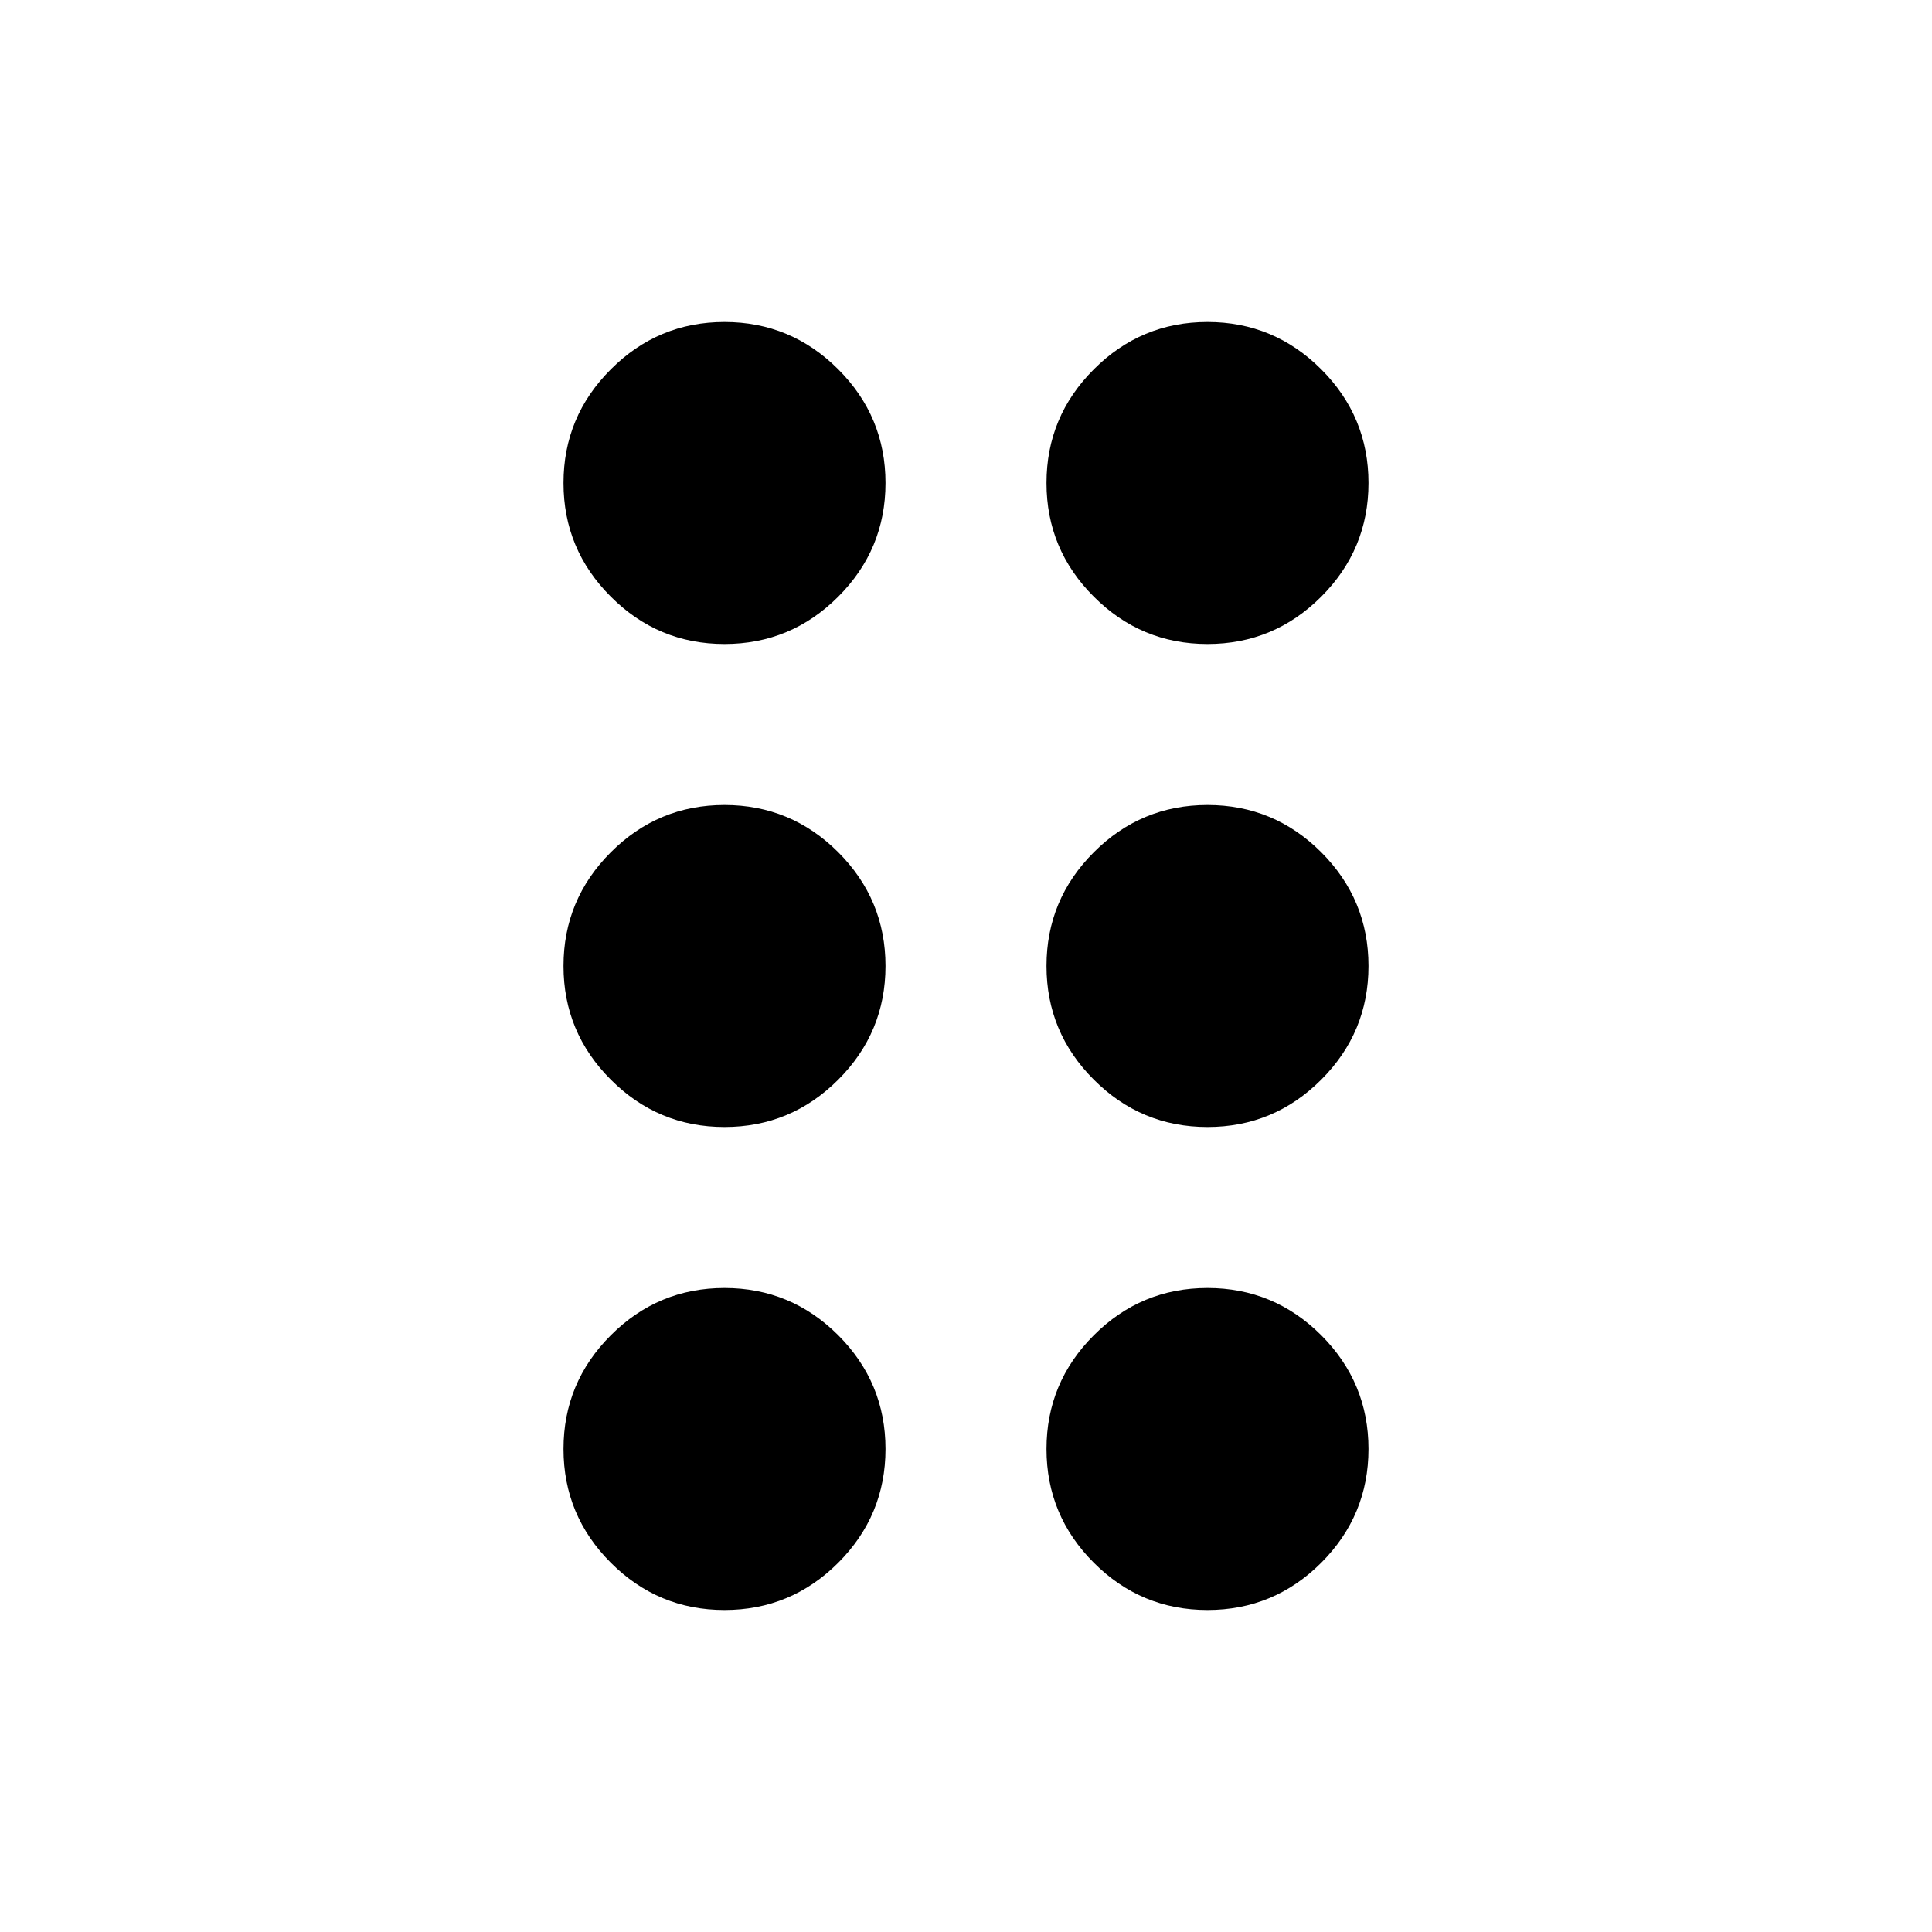
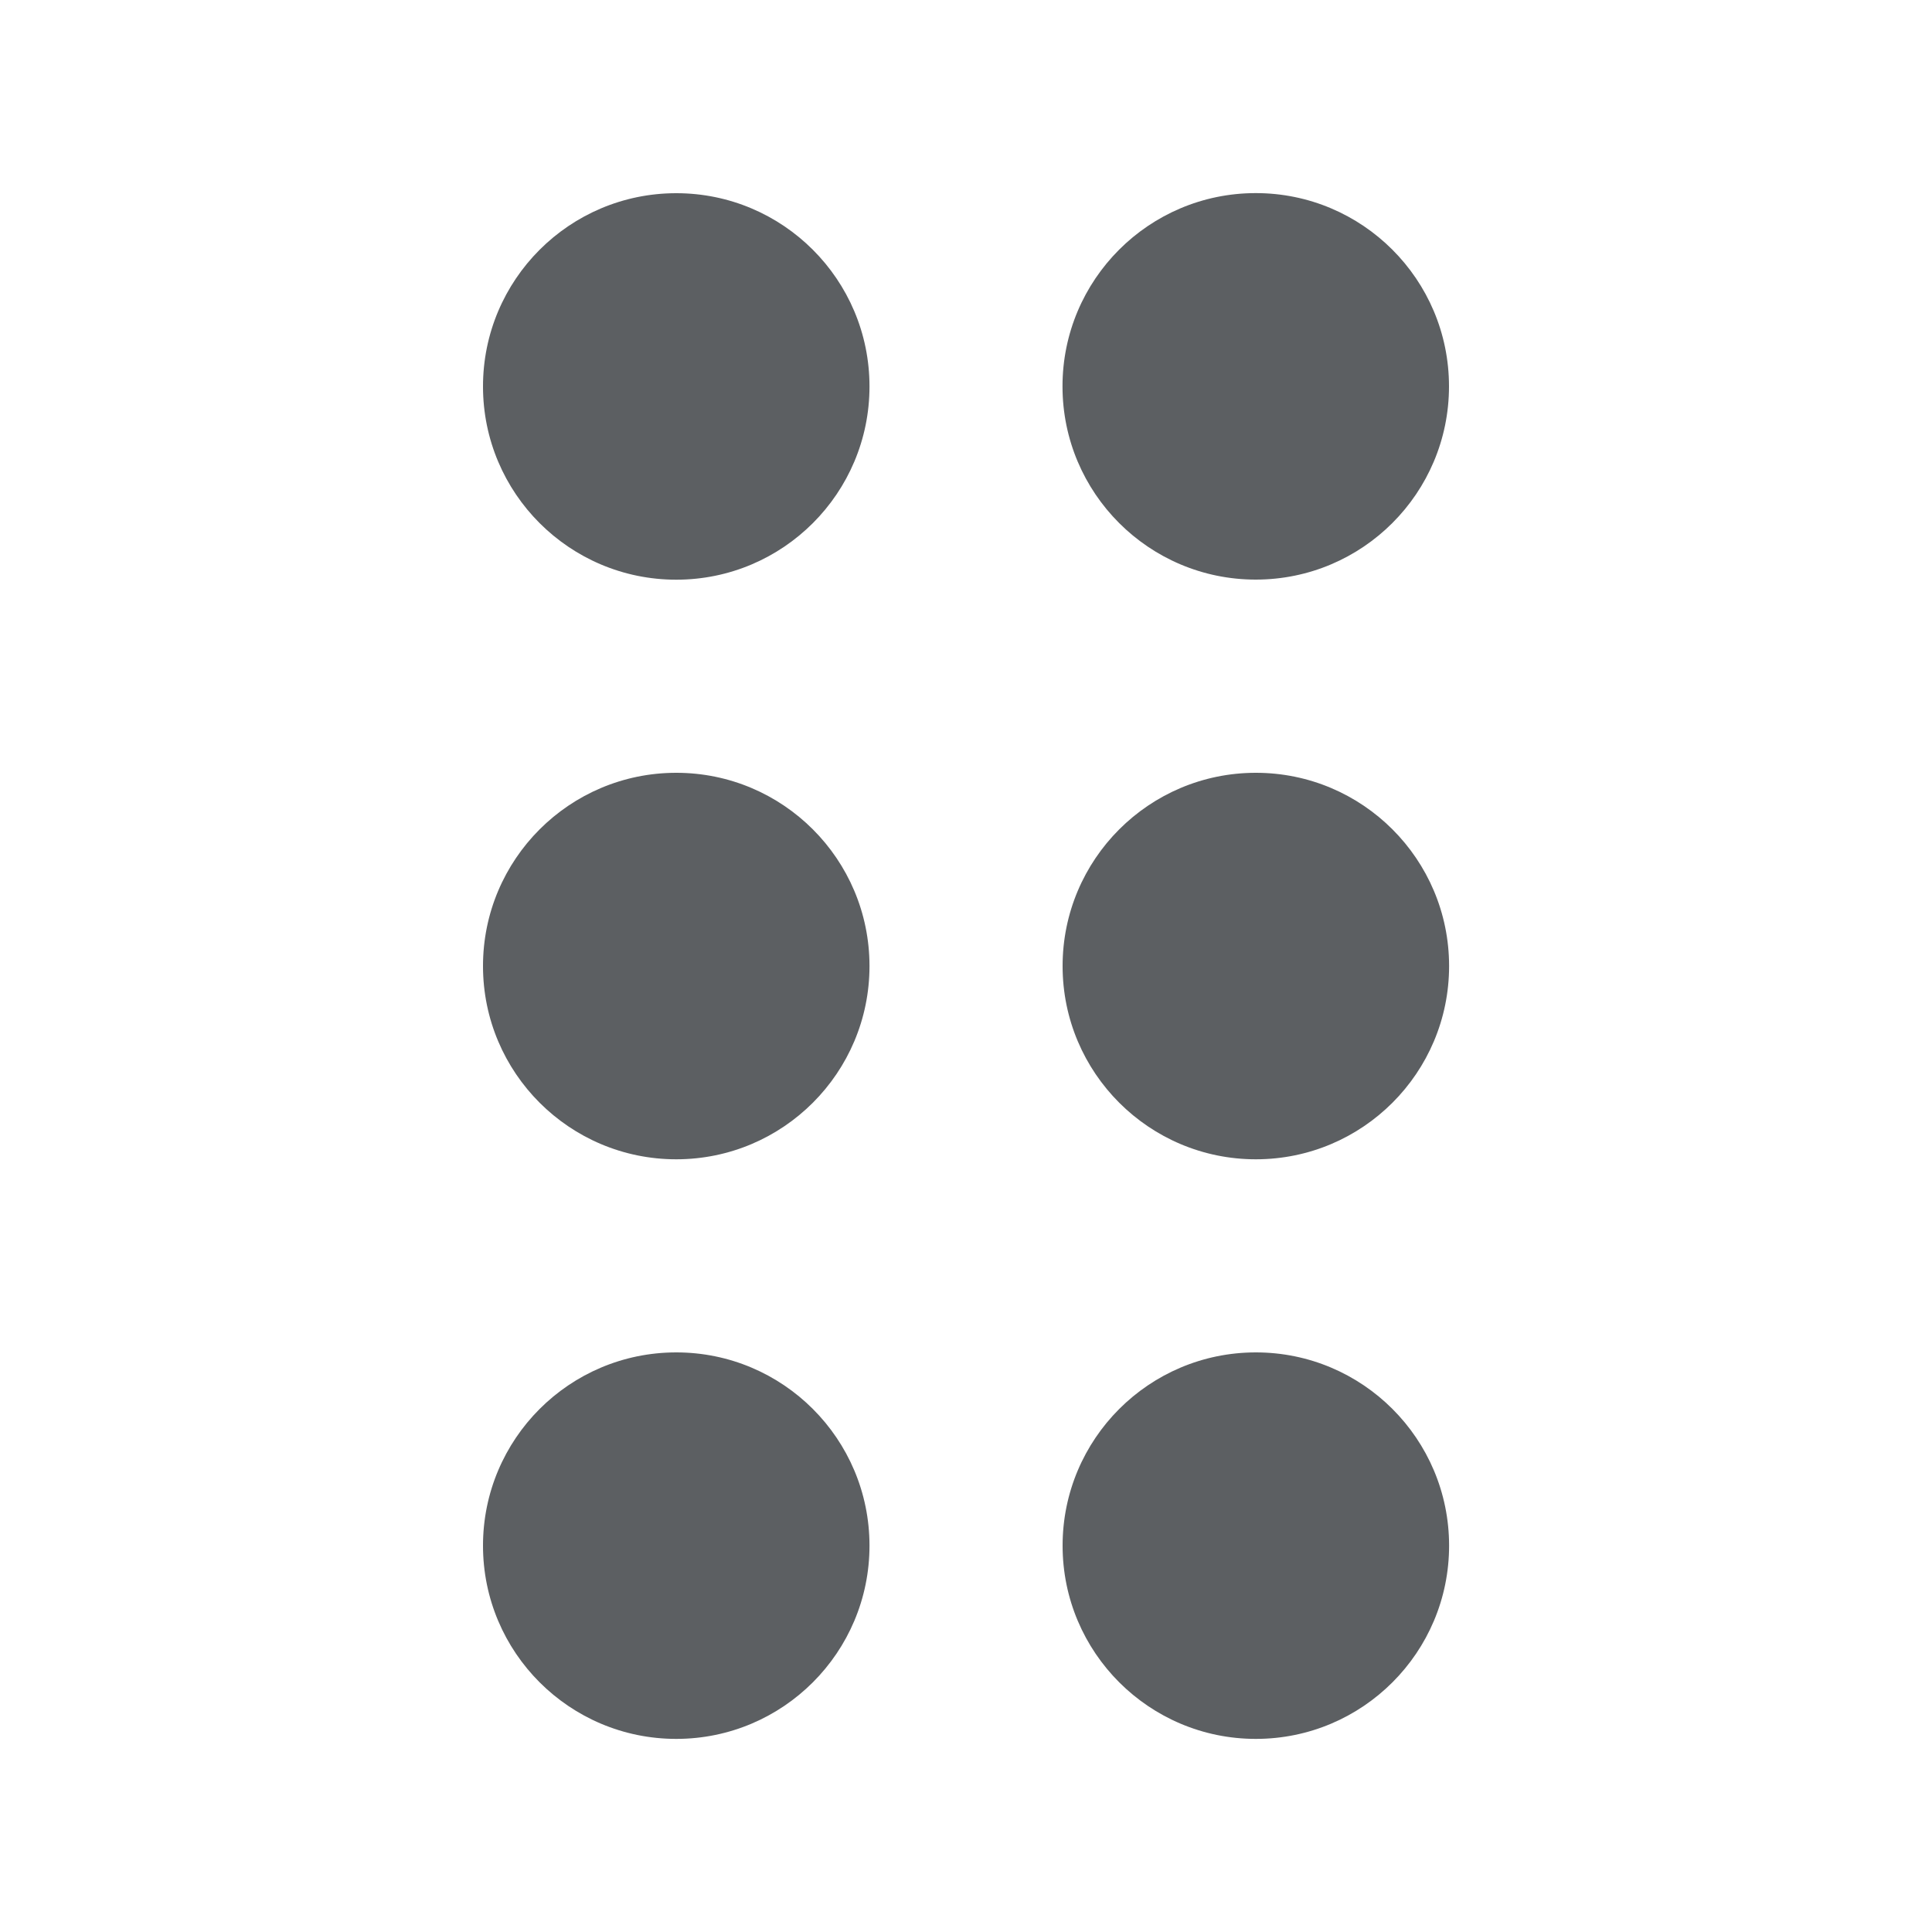
- <svg xmlns="http://www.w3.org/2000/svg" height="24" width="24">
-   <path d="M9 20q-.825 0-1.412-.587Q7 18.825 7 18q0-.825.588-1.413Q8.175 16 9 16t1.413.587Q11 17.175 11 18q0 .825-.587 1.413Q9.825 20 9 20Zm6 0q-.825 0-1.412-.587Q13 18.825 13 18q0-.825.588-1.413Q14.175 16 15 16t1.413.587Q17 17.175 17 18q0 .825-.587 1.413Q15.825 20 15 20Zm-6-6q-.825 0-1.412-.588Q7 12.825 7 12t.588-1.413Q8.175 10 9 10t1.413.587Q11 11.175 11 12q0 .825-.587 1.412Q9.825 14 9 14Zm6 0q-.825 0-1.412-.588Q13 12.825 13 12t.588-1.413Q14.175 10 15 10t1.413.587Q17 11.175 17 12q0 .825-.587 1.412Q15.825 14 15 14ZM9 8q-.825 0-1.412-.588Q7 6.825 7 6t.588-1.412Q8.175 4 9 4t1.413.588Q11 5.175 11 6t-.587 1.412Q9.825 8 9 8Zm6 0q-.825 0-1.412-.588Q13 6.825 13 6t.588-1.412Q14.175 4 15 4t1.413.588Q17 5.175 17 6t-.587 1.412Q15.825 8 15 8Z" />
+ <svg xmlns="http://www.w3.org/2000/svg" width="10" height="10" viewBox="0 0 20 20">
+   <path d="M7 2a2 2 0 10.001 4.001A2 2 0 007 2zm0 6a2 2 0 10.001 4.001A2 2 0 007 8zm0 6a2 2 0 10.001 4.001A2 2 0 007 14zm6-8a2 2 0 10-.001-4.001A2 2 0 0013 6zm0 2a2 2 0 10.001 4.001A2 2 0 0013 8zm0 6a2 2 0 10.001 4.001A2 2 0 0013 14z" fill="#5C5F62" />
</svg>
